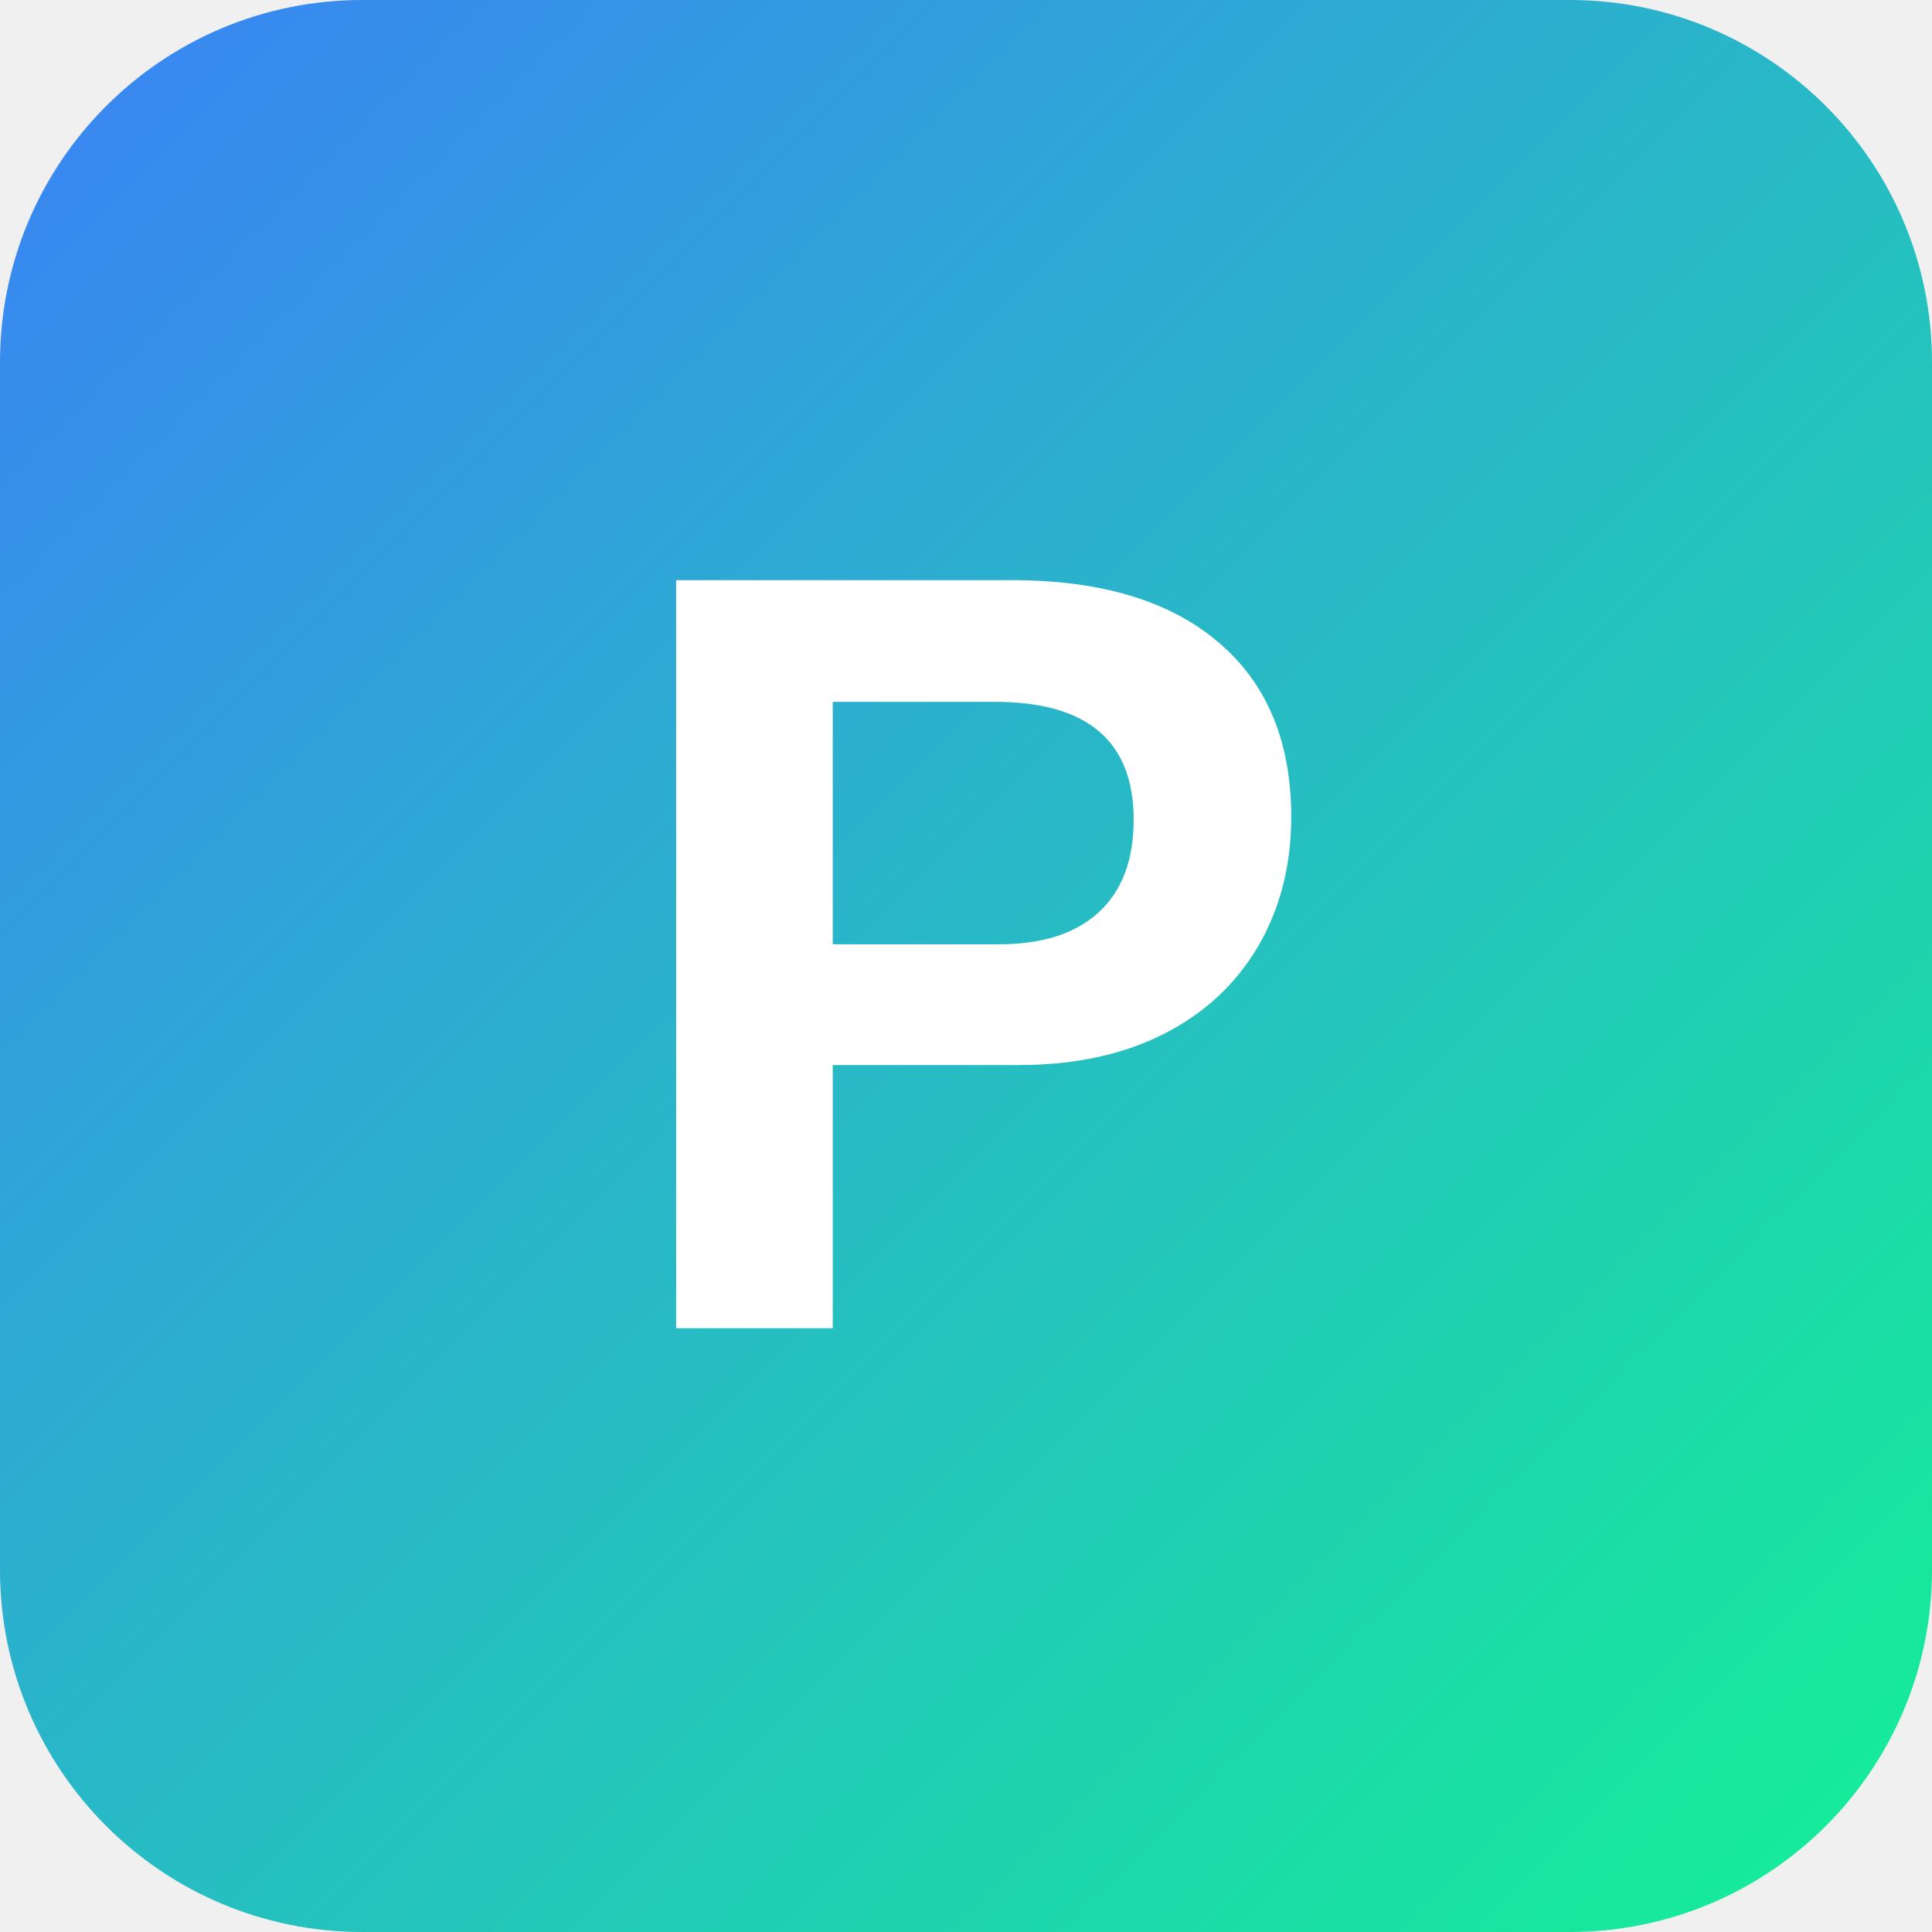
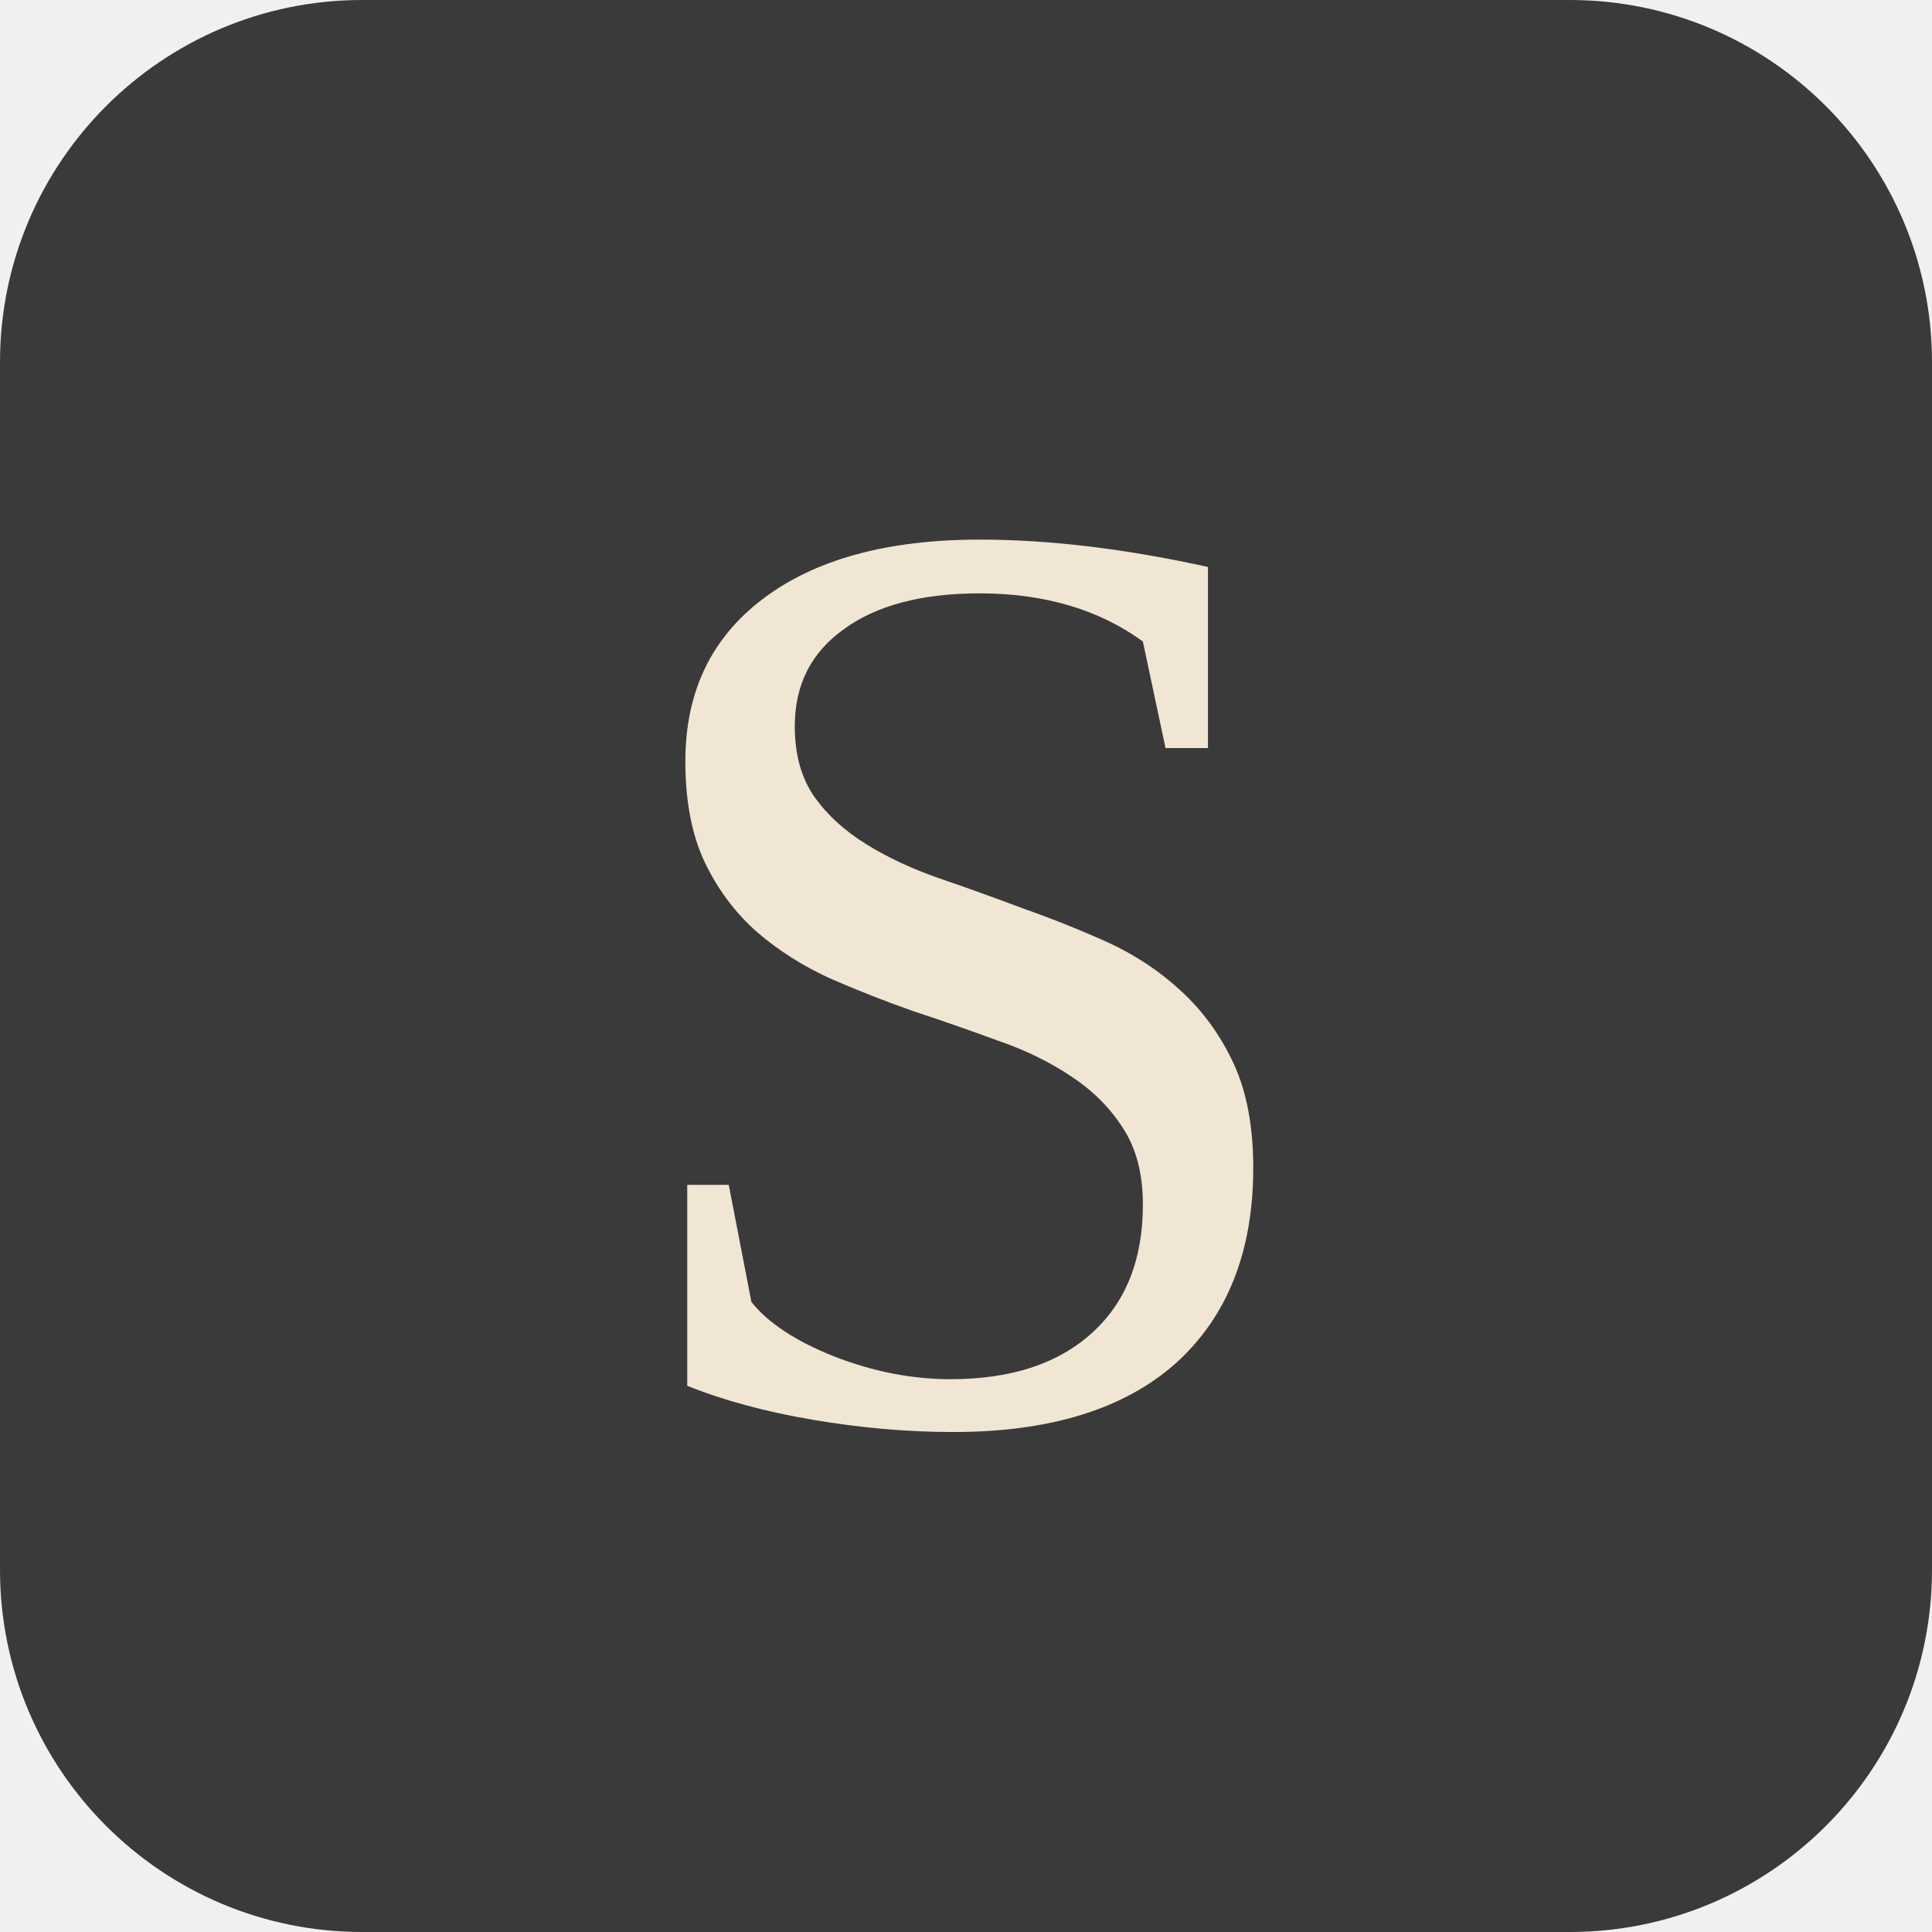
<svg xmlns="http://www.w3.org/2000/svg" width="32" height="32">
-   <defs>
-     <linearGradient id="favicon32" x1="0%" y1="0%" x2="100%" y2="100%">
-       <stop offset="0%" style="stop-color:#3b82f6;stop-opacity:1" />
-       <stop offset="100%" style="stop-color:#14F195;stop-opacity:1" />
-     </linearGradient>
-   </defs>
-   <rect width="32" height="32" fill="url(#favicon32)" rx="6" />
-   <text x="16" y="22" text-anchor="middle" fill="white" font-size="18" font-weight="bold" font-family="Arial, sans-serif">P</text>
+   <rect width="32" height="32" fill="#3a3a3a" rx="6" />
+   <text x="16" y="23.5" text-anchor="middle" fill="#f0e6d3" font-size="22" font-weight="400" font-family="Georgia, 'Times New Roman', serif" letter-spacing="-0.5">S</text>
</svg>
